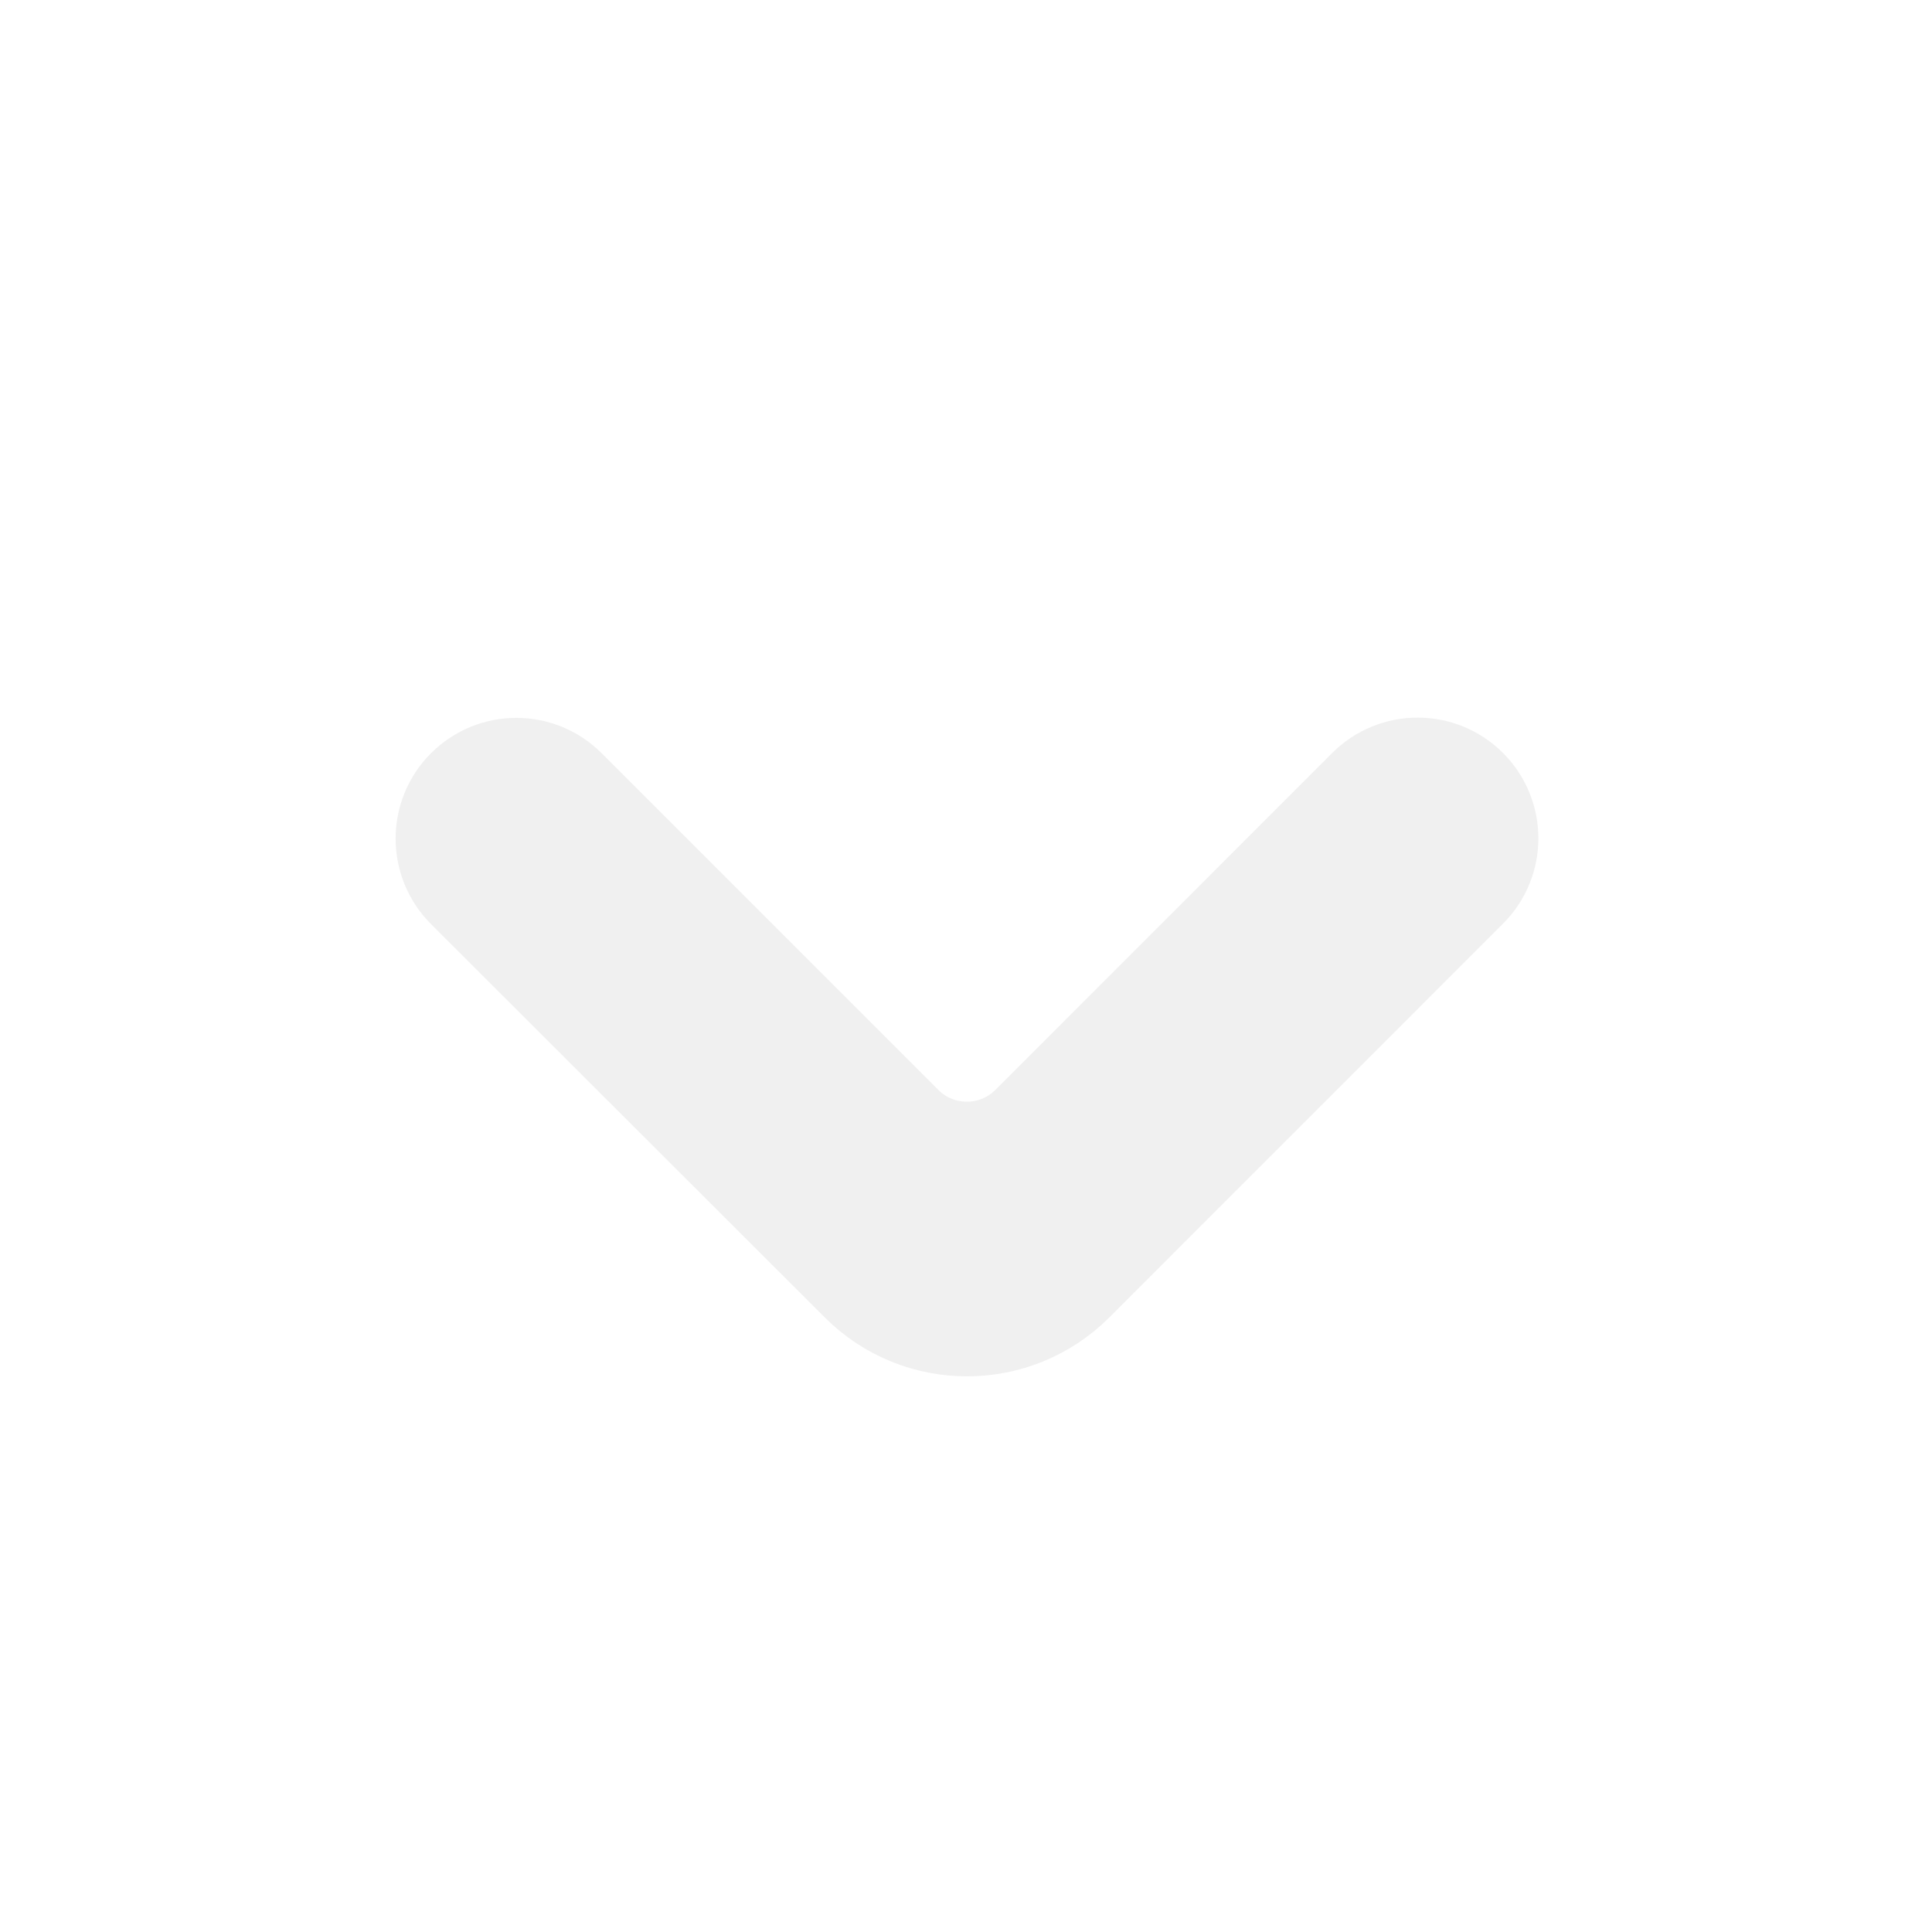
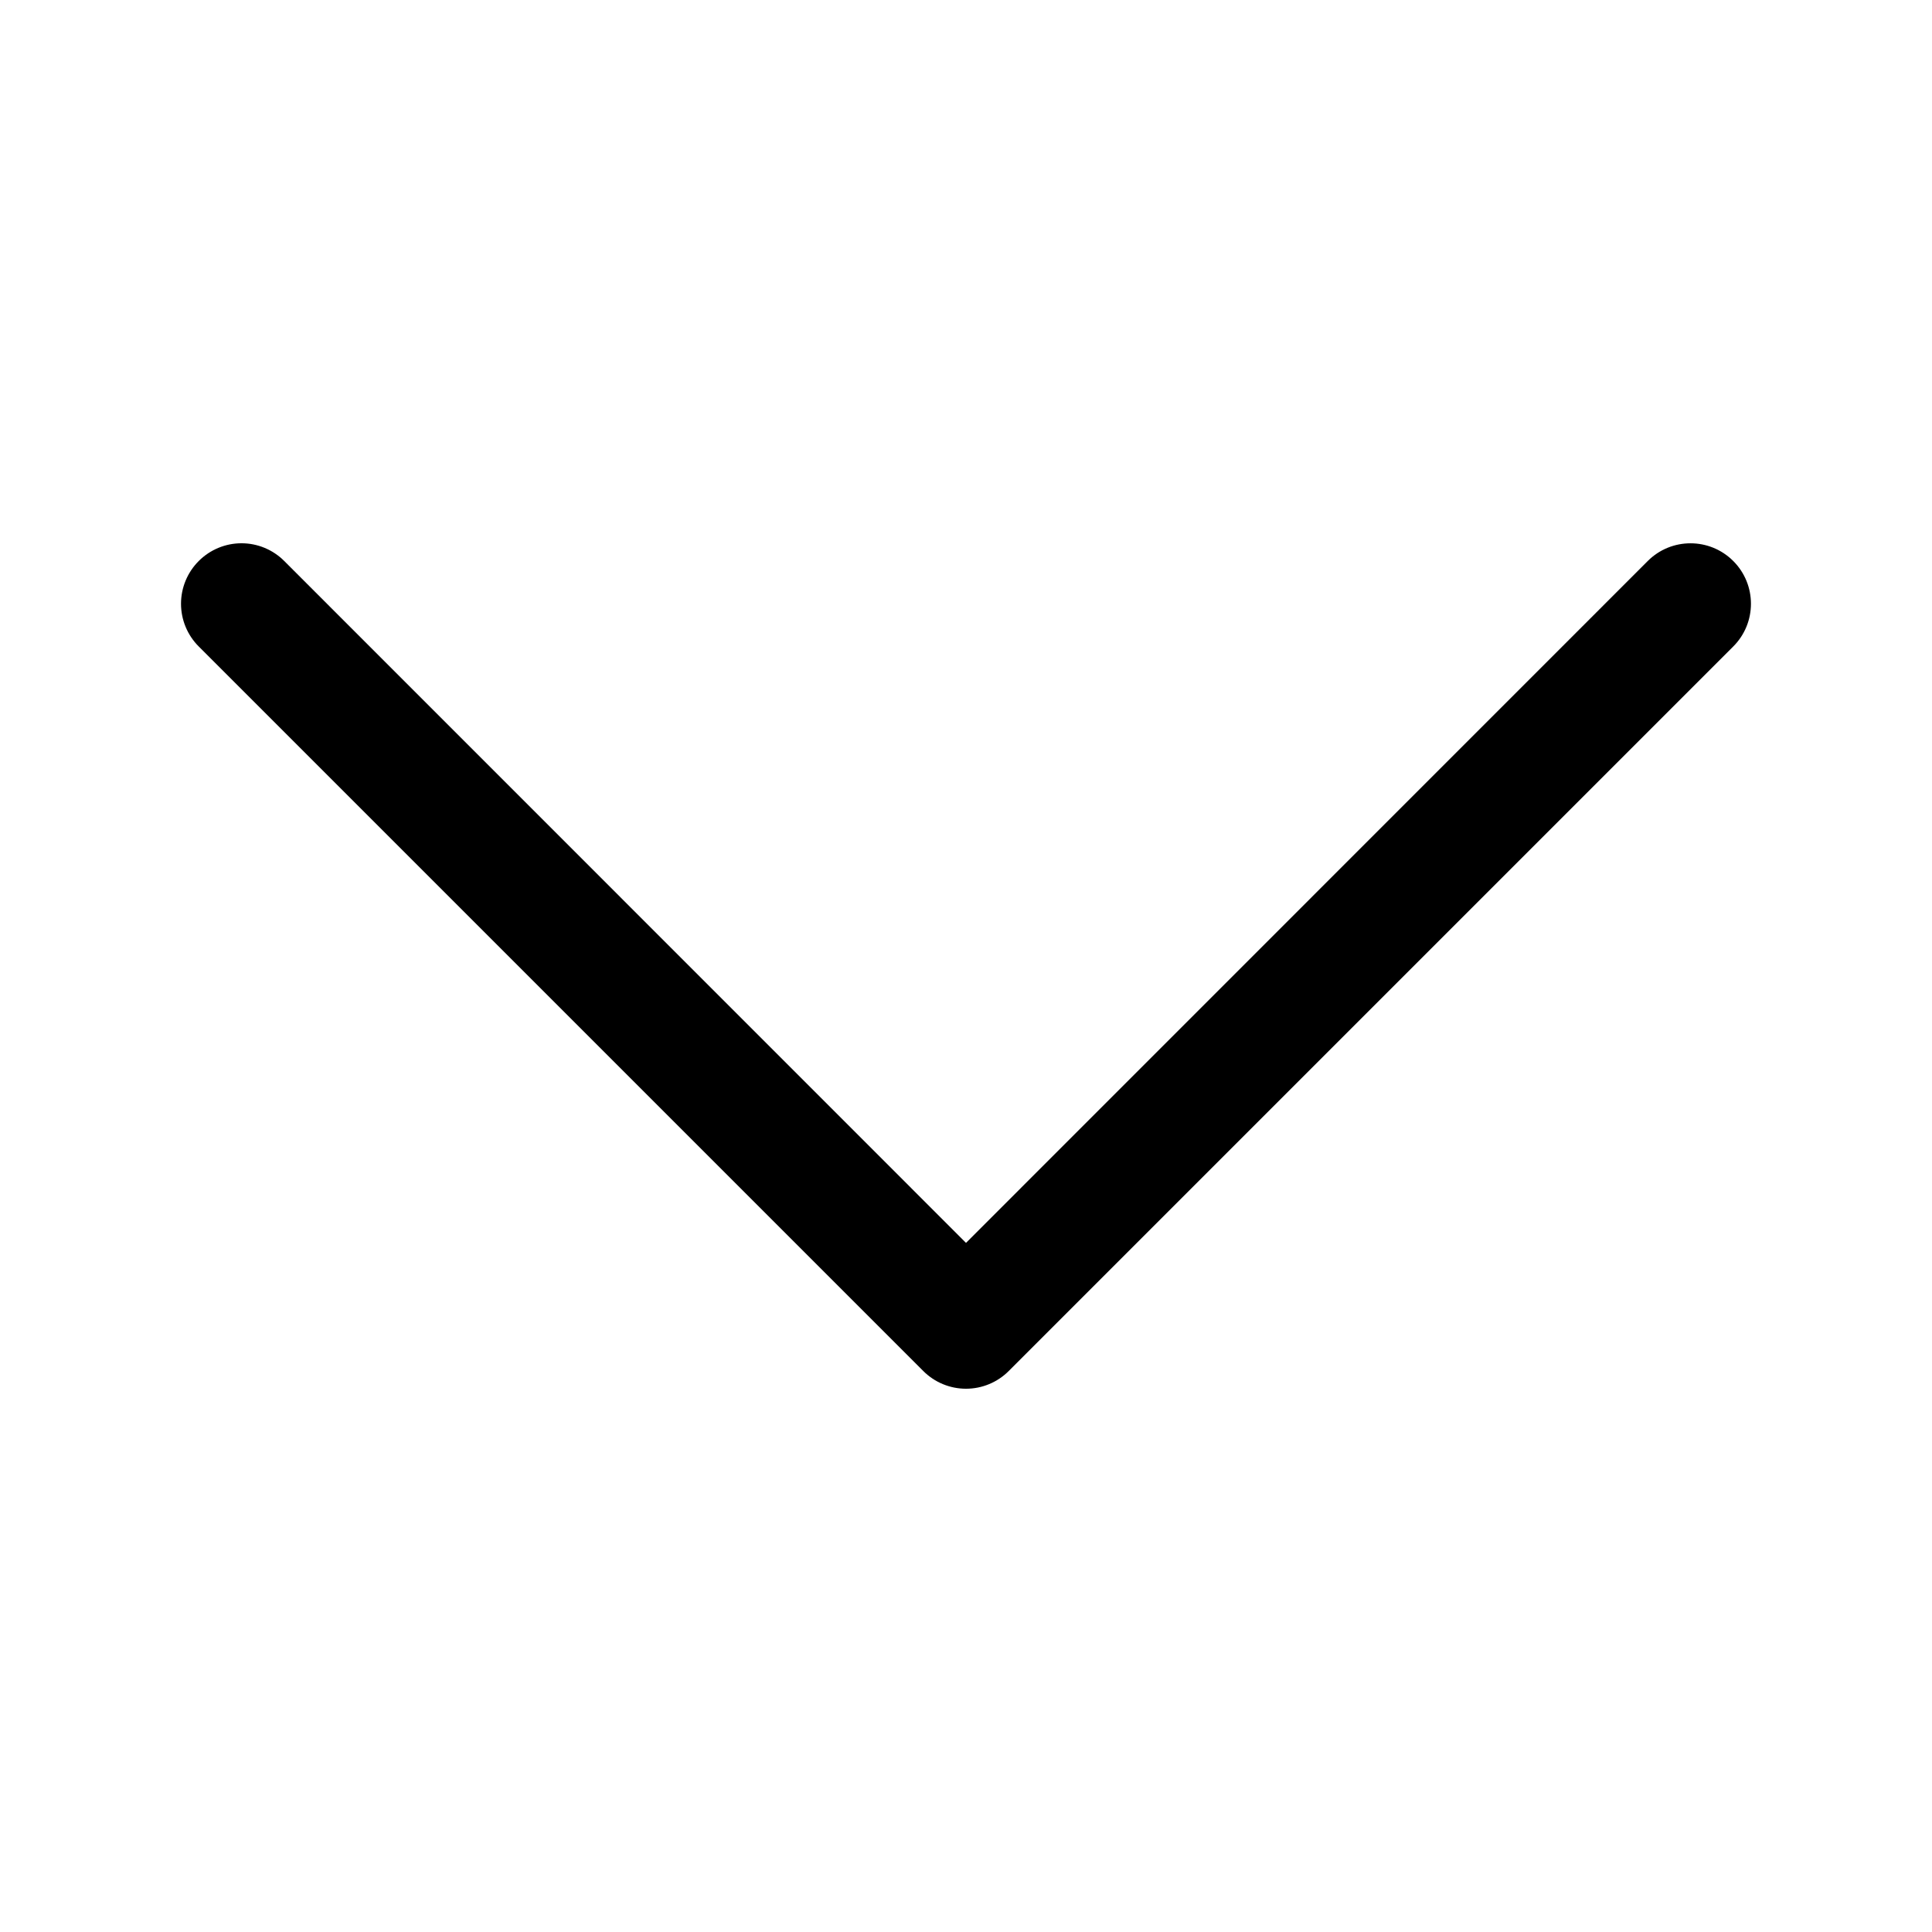
- <svg xmlns="http://www.w3.org/2000/svg" width="16px" height="16px" viewBox="0 0 24 24" fill="none" stroke="#F0F0F0FF">
-   <g id="SVGRepo_bgCarrier" stroke-width="0" />
-   <g id="SVGRepo_tracerCarrier" stroke-linecap="round" stroke-linejoin="round" />
-   <g id="SVGRepo_iconCarrier">
-     <path d="M5.707 9.711C5.317 10.101 5.317 10.734 5.707 11.125L10.599 16.012C11.38 16.793 12.646 16.792 13.427 16.012L18.317 11.121C18.708 10.731 18.708 10.098 18.317 9.707C17.927 9.317 17.294 9.317 16.903 9.707L12.718 13.893C12.327 14.283 11.694 14.283 11.303 13.893L7.121 9.711C6.731 9.32 6.098 9.32 5.707 9.711Z" fill="#F0F0F0FF" />
-   </g>
+ <svg xmlns="http://www.w3.org/2000/svg" width="16" height="16" fill="currentColor" id="sort" viewBox="0 0 16 16">
+   <path fill-rule="evenodd" d="M1.646 4.646a.5.5 0 0 1 .708 0L8 10.293l5.646-5.647a.5.5 0 0 1 .708.708l-6 6a.5.5 0 0 1-.708 0l-6-6a.5.5 0 0 1 0-.708z" />
</svg>
